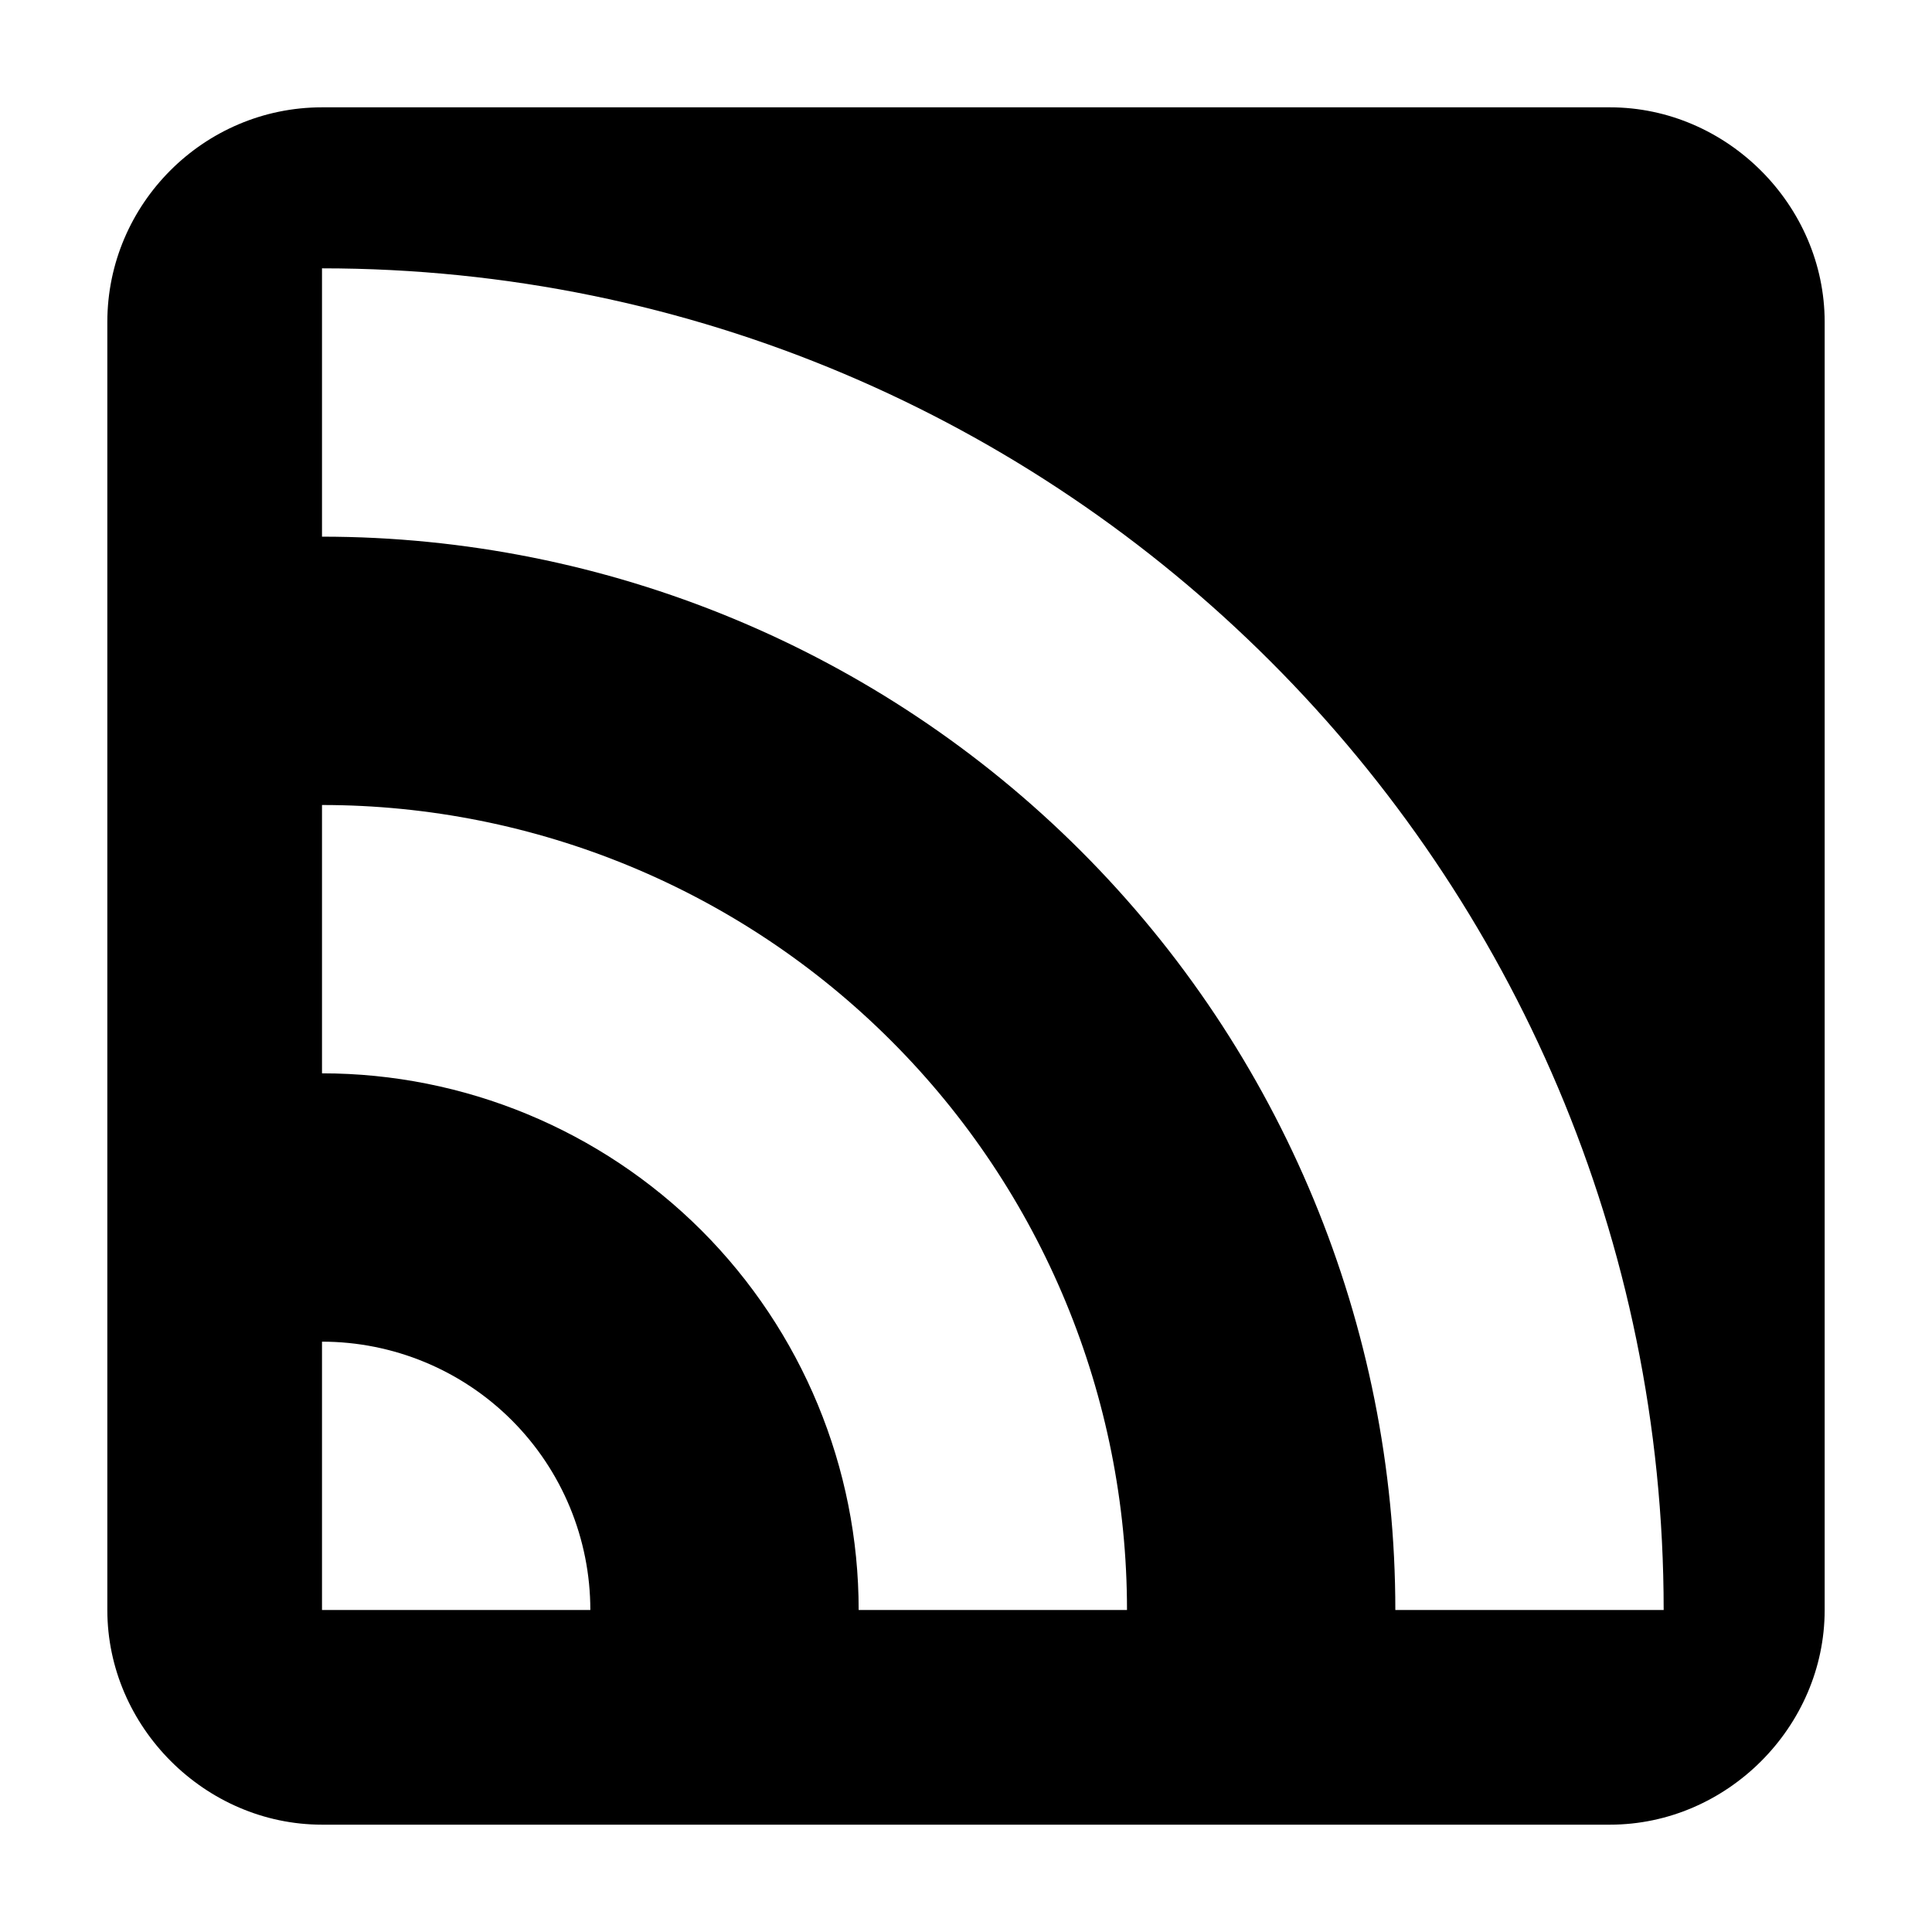
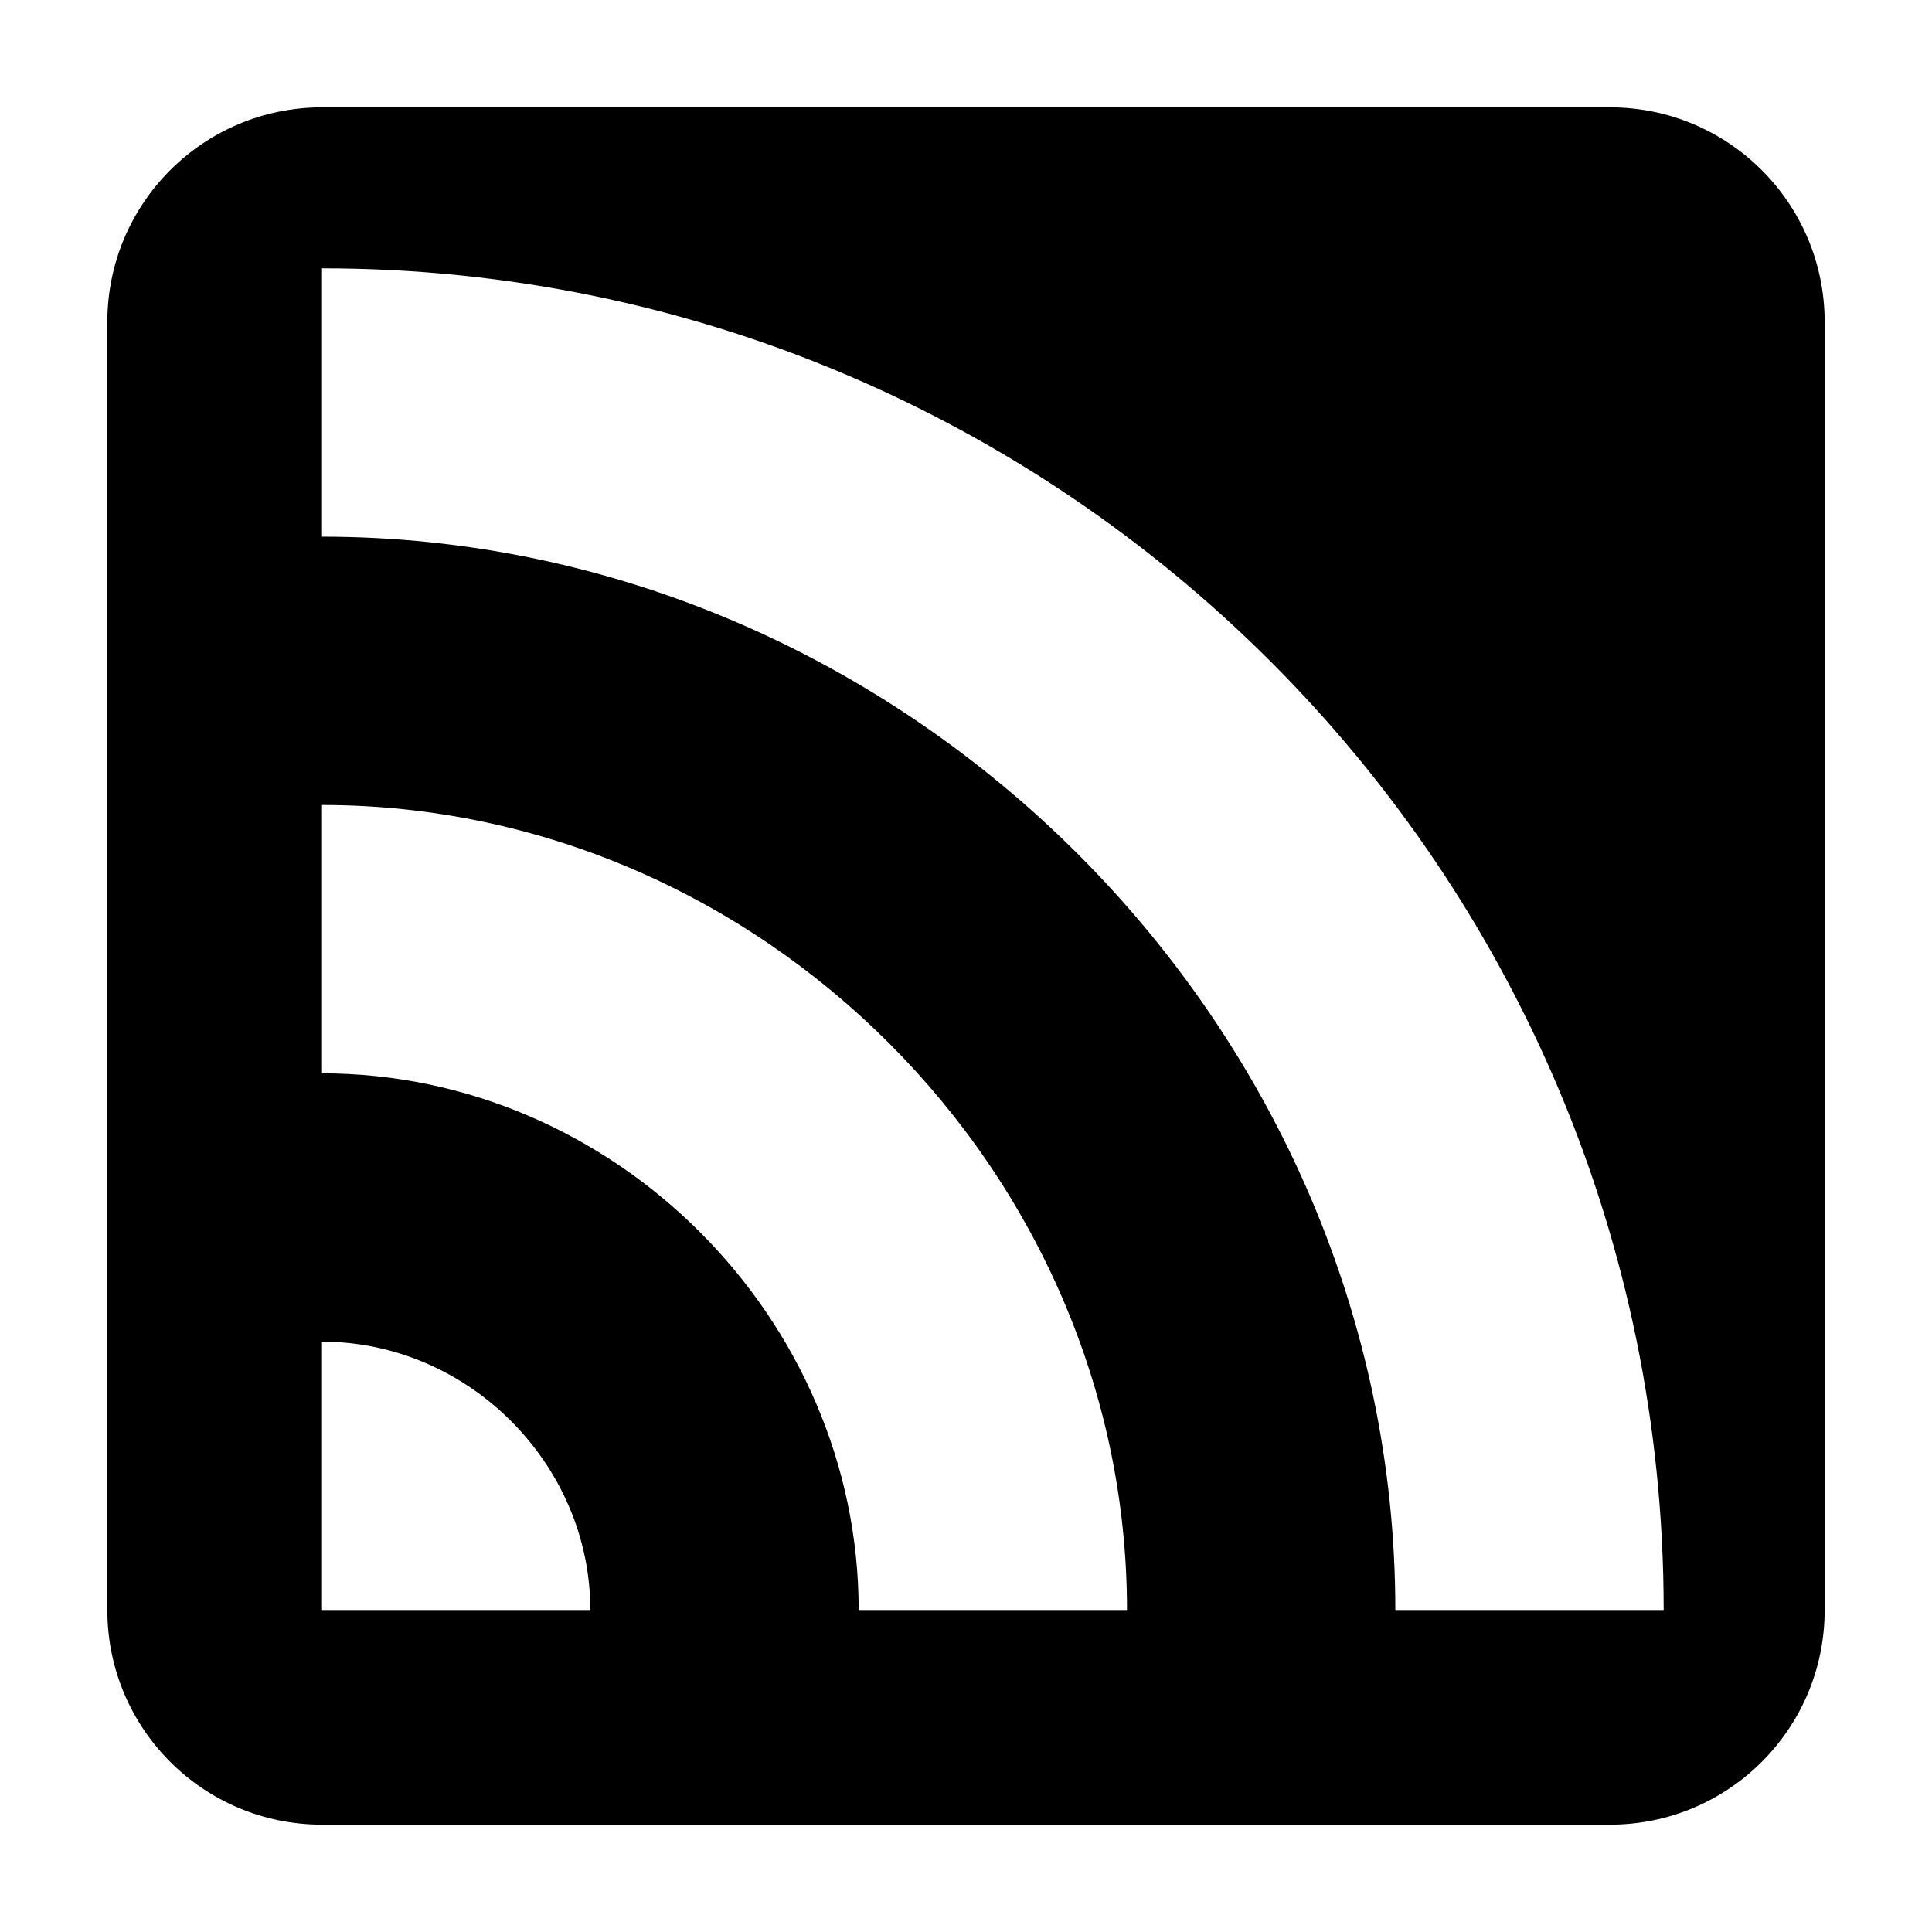
<svg xmlns="http://www.w3.org/2000/svg" width="18" height="18" viewBox="0 0 18 18" fill="none">
-   <path fill-rule="evenodd" clip-rule="evenodd" d="M1 3C1 1.9 1.9 1 3 1H15C16.089 1 17 1.911 17 3V15C17 16.089 16.089 17 15 17H3C1.911 17 1 16.089 1 15V3ZM15.5 15C15.5 8.1 9.9 2.5 3 2.5V5C5.652 5 8.196 6.054 10.071 7.929C11.946 9.804 13 12.348 13 15H15.5ZM10.5 15C10.5 13.011 9.71 11.103 8.303 9.697C6.897 8.29 4.989 7.5 3 7.5V10C4.326 10 5.598 10.527 6.536 11.464C7.473 12.402 8 13.674 8 15H10.5ZM5.5 15C5.5 14.337 5.237 13.701 4.768 13.232C4.299 12.763 3.663 12.5 3 12.5V15H5.5Z" fill="black" />
+   <path fill-rule="evenodd" clip-rule="evenodd" d="M3 1C1.895 1 1 1.895 1 3V15C1 16.105 1.895 17 3 17H15C16.105 17 17 16.105 17 15V3C17 1.895 16.105 1 15 1H3ZM3 2.5C9.9 2.5 15.5 8.1 15.5 15H13C13 9.553 8.447 5 3 5V2.5ZM3 7.5C7.085 7.5 10.5 10.915 10.5 15H8C8 12.277 5.723 10 3 10V7.5ZM3 12.5C4.362 12.5 5.5 13.638 5.5 15H3V12.5Z" fill="black" />
</svg>
